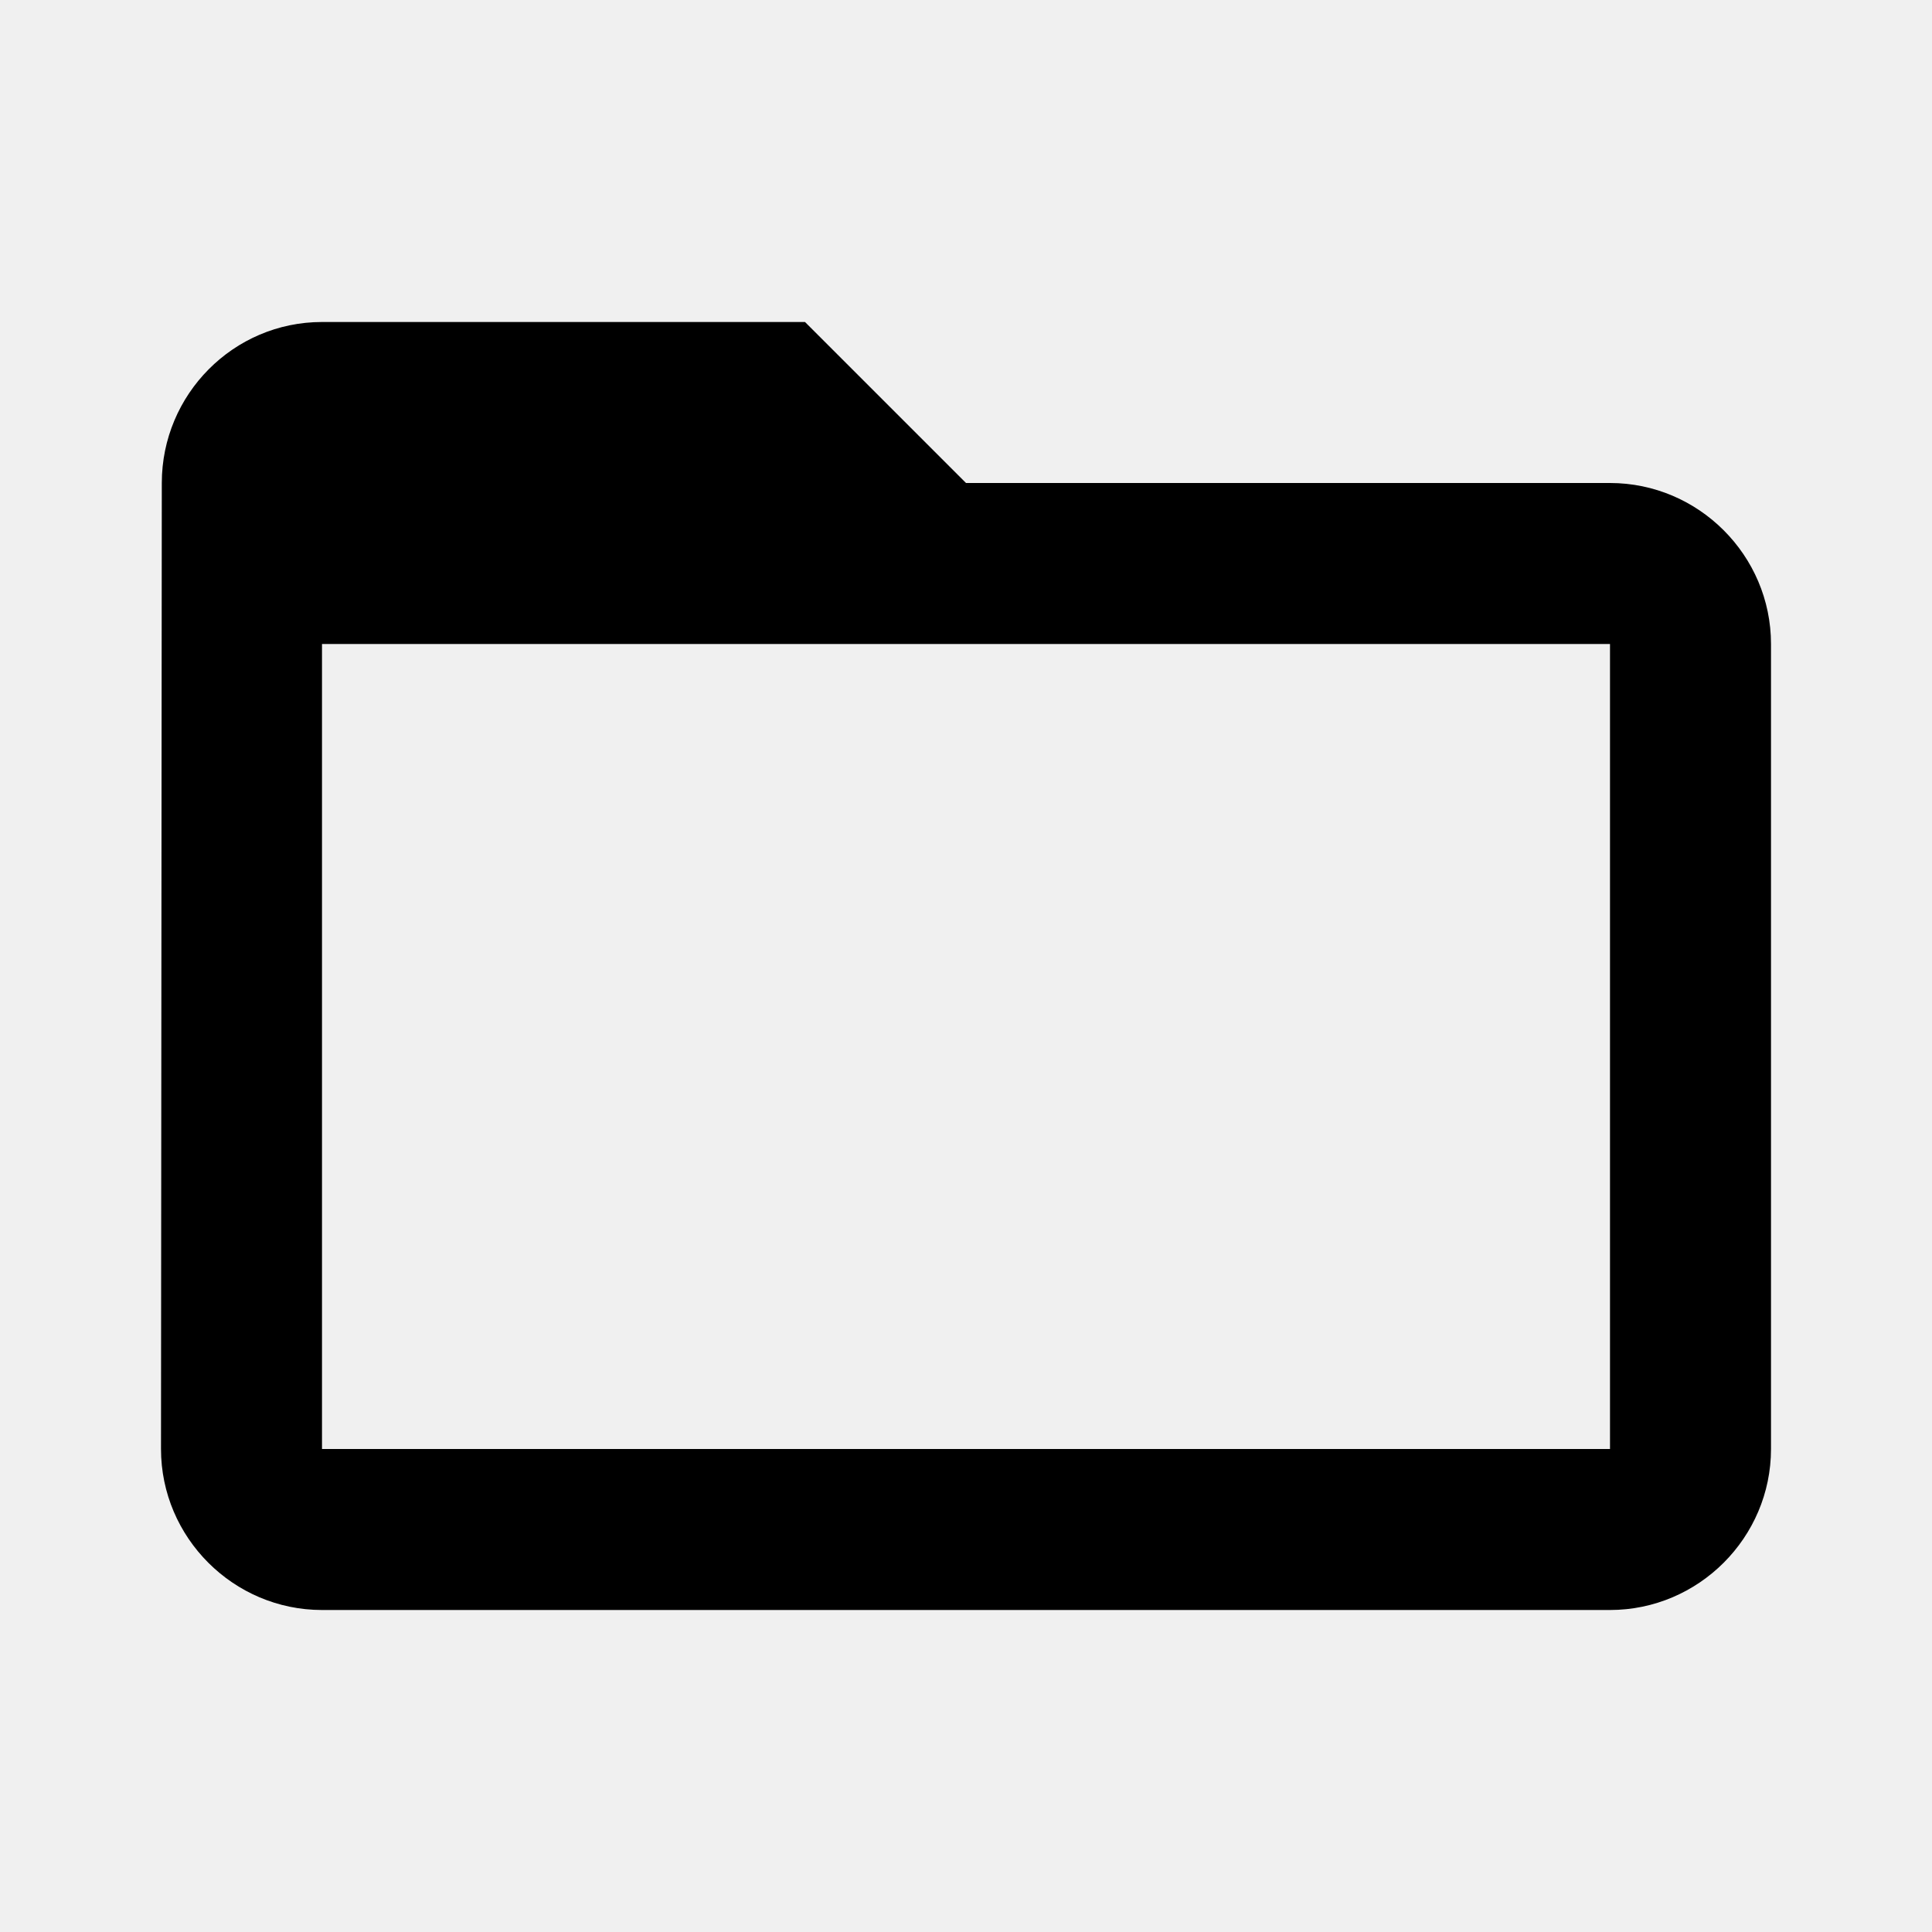
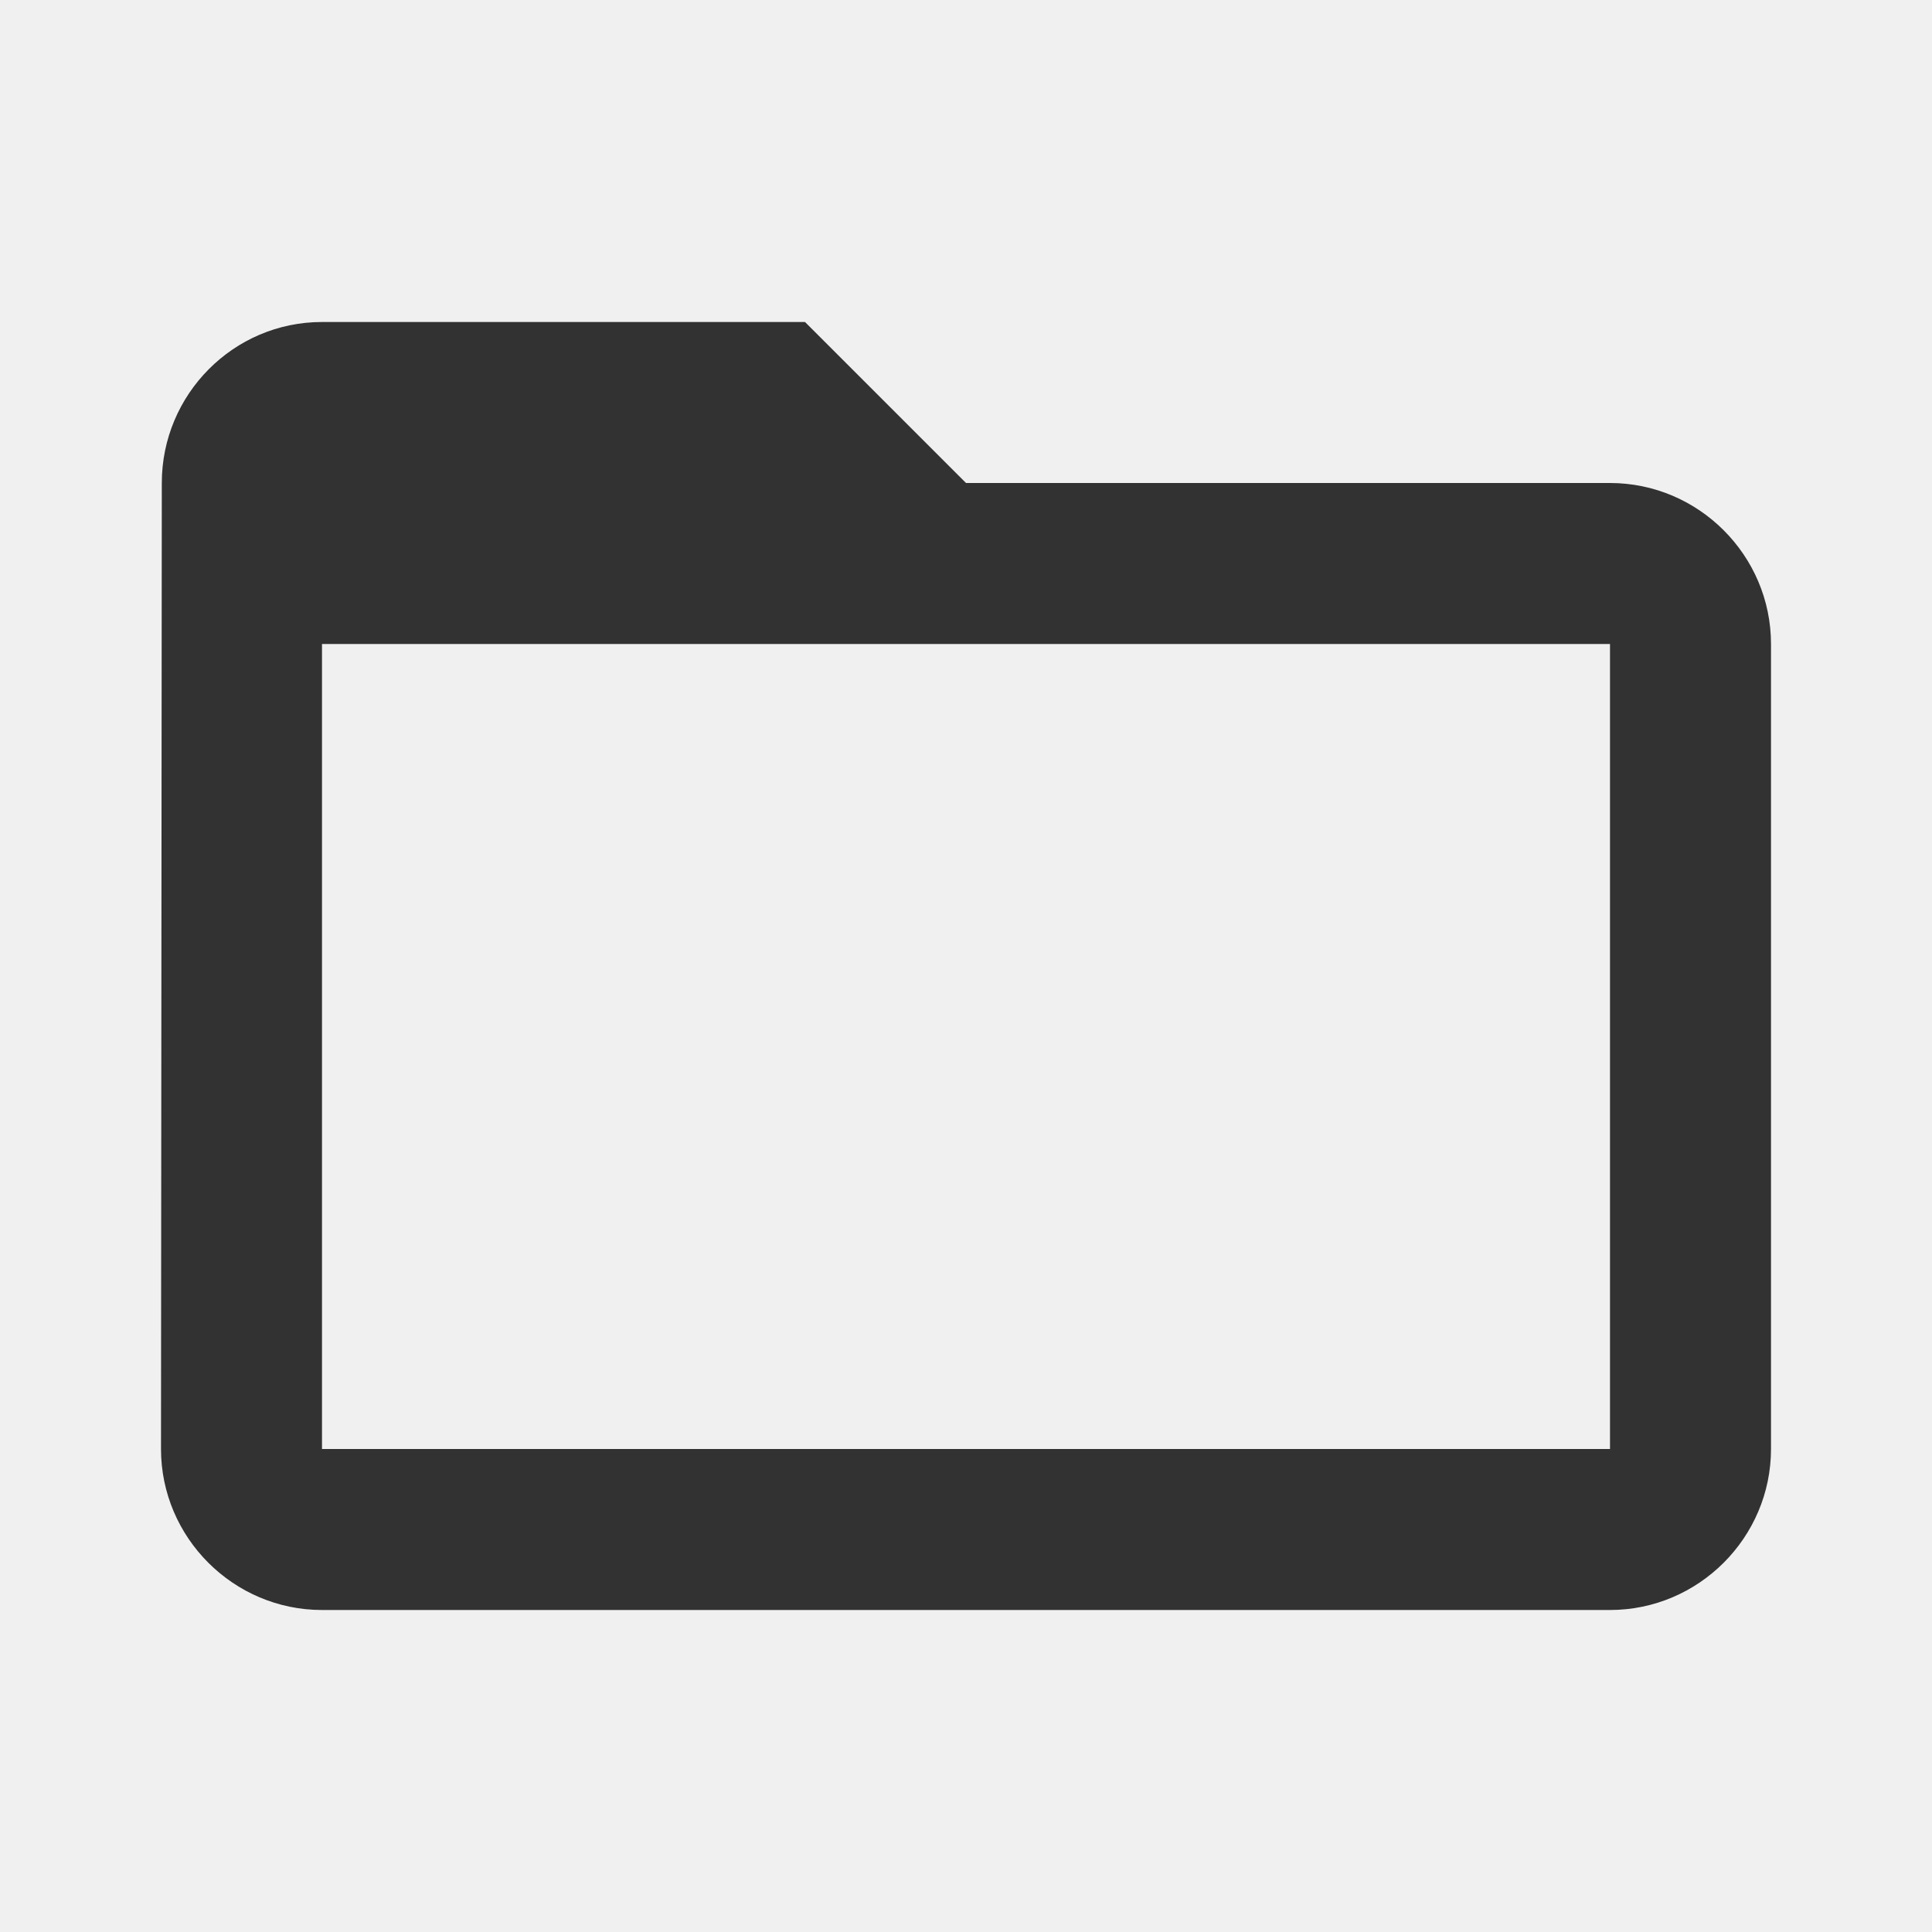
<svg xmlns="http://www.w3.org/2000/svg" width="24" height="24" viewBox="0 0 24 24" fill="none">
-   <g clip-path="url(#clip0_1_1393)">
-     <path d="M20 6H12L10 4H4C2.9 4 2.01 4.9 2.01 6L2 18C2 19.1 2.9 20 4 20H20C21.1 20 22 19.1 22 18V8C22 6.9 21.1 6 20 6ZM20 18H4V8H20V18Z" fill="currentColor" />
+   <g clip-path="url(#clip0_39_20891)">
+     <path d="M20 6H12L10 4H4C2.9 4 2.01 4.9 2.01 6L2 18C2 19.1 2.9 20 4 20H20C21.1 20 22 19.1 22 18V8C22 6.9 21.1 6 20 6ZM20 18H4V8H20V18Z" fill="#323232" />
  </g>
  <defs>
-     <clipPath id="clip0_1_1393">
+     <clipPath id="clip0_39_20891">
      <rect width="24" height="24" fill="white" />
    </clipPath>
  </defs>
</svg>
